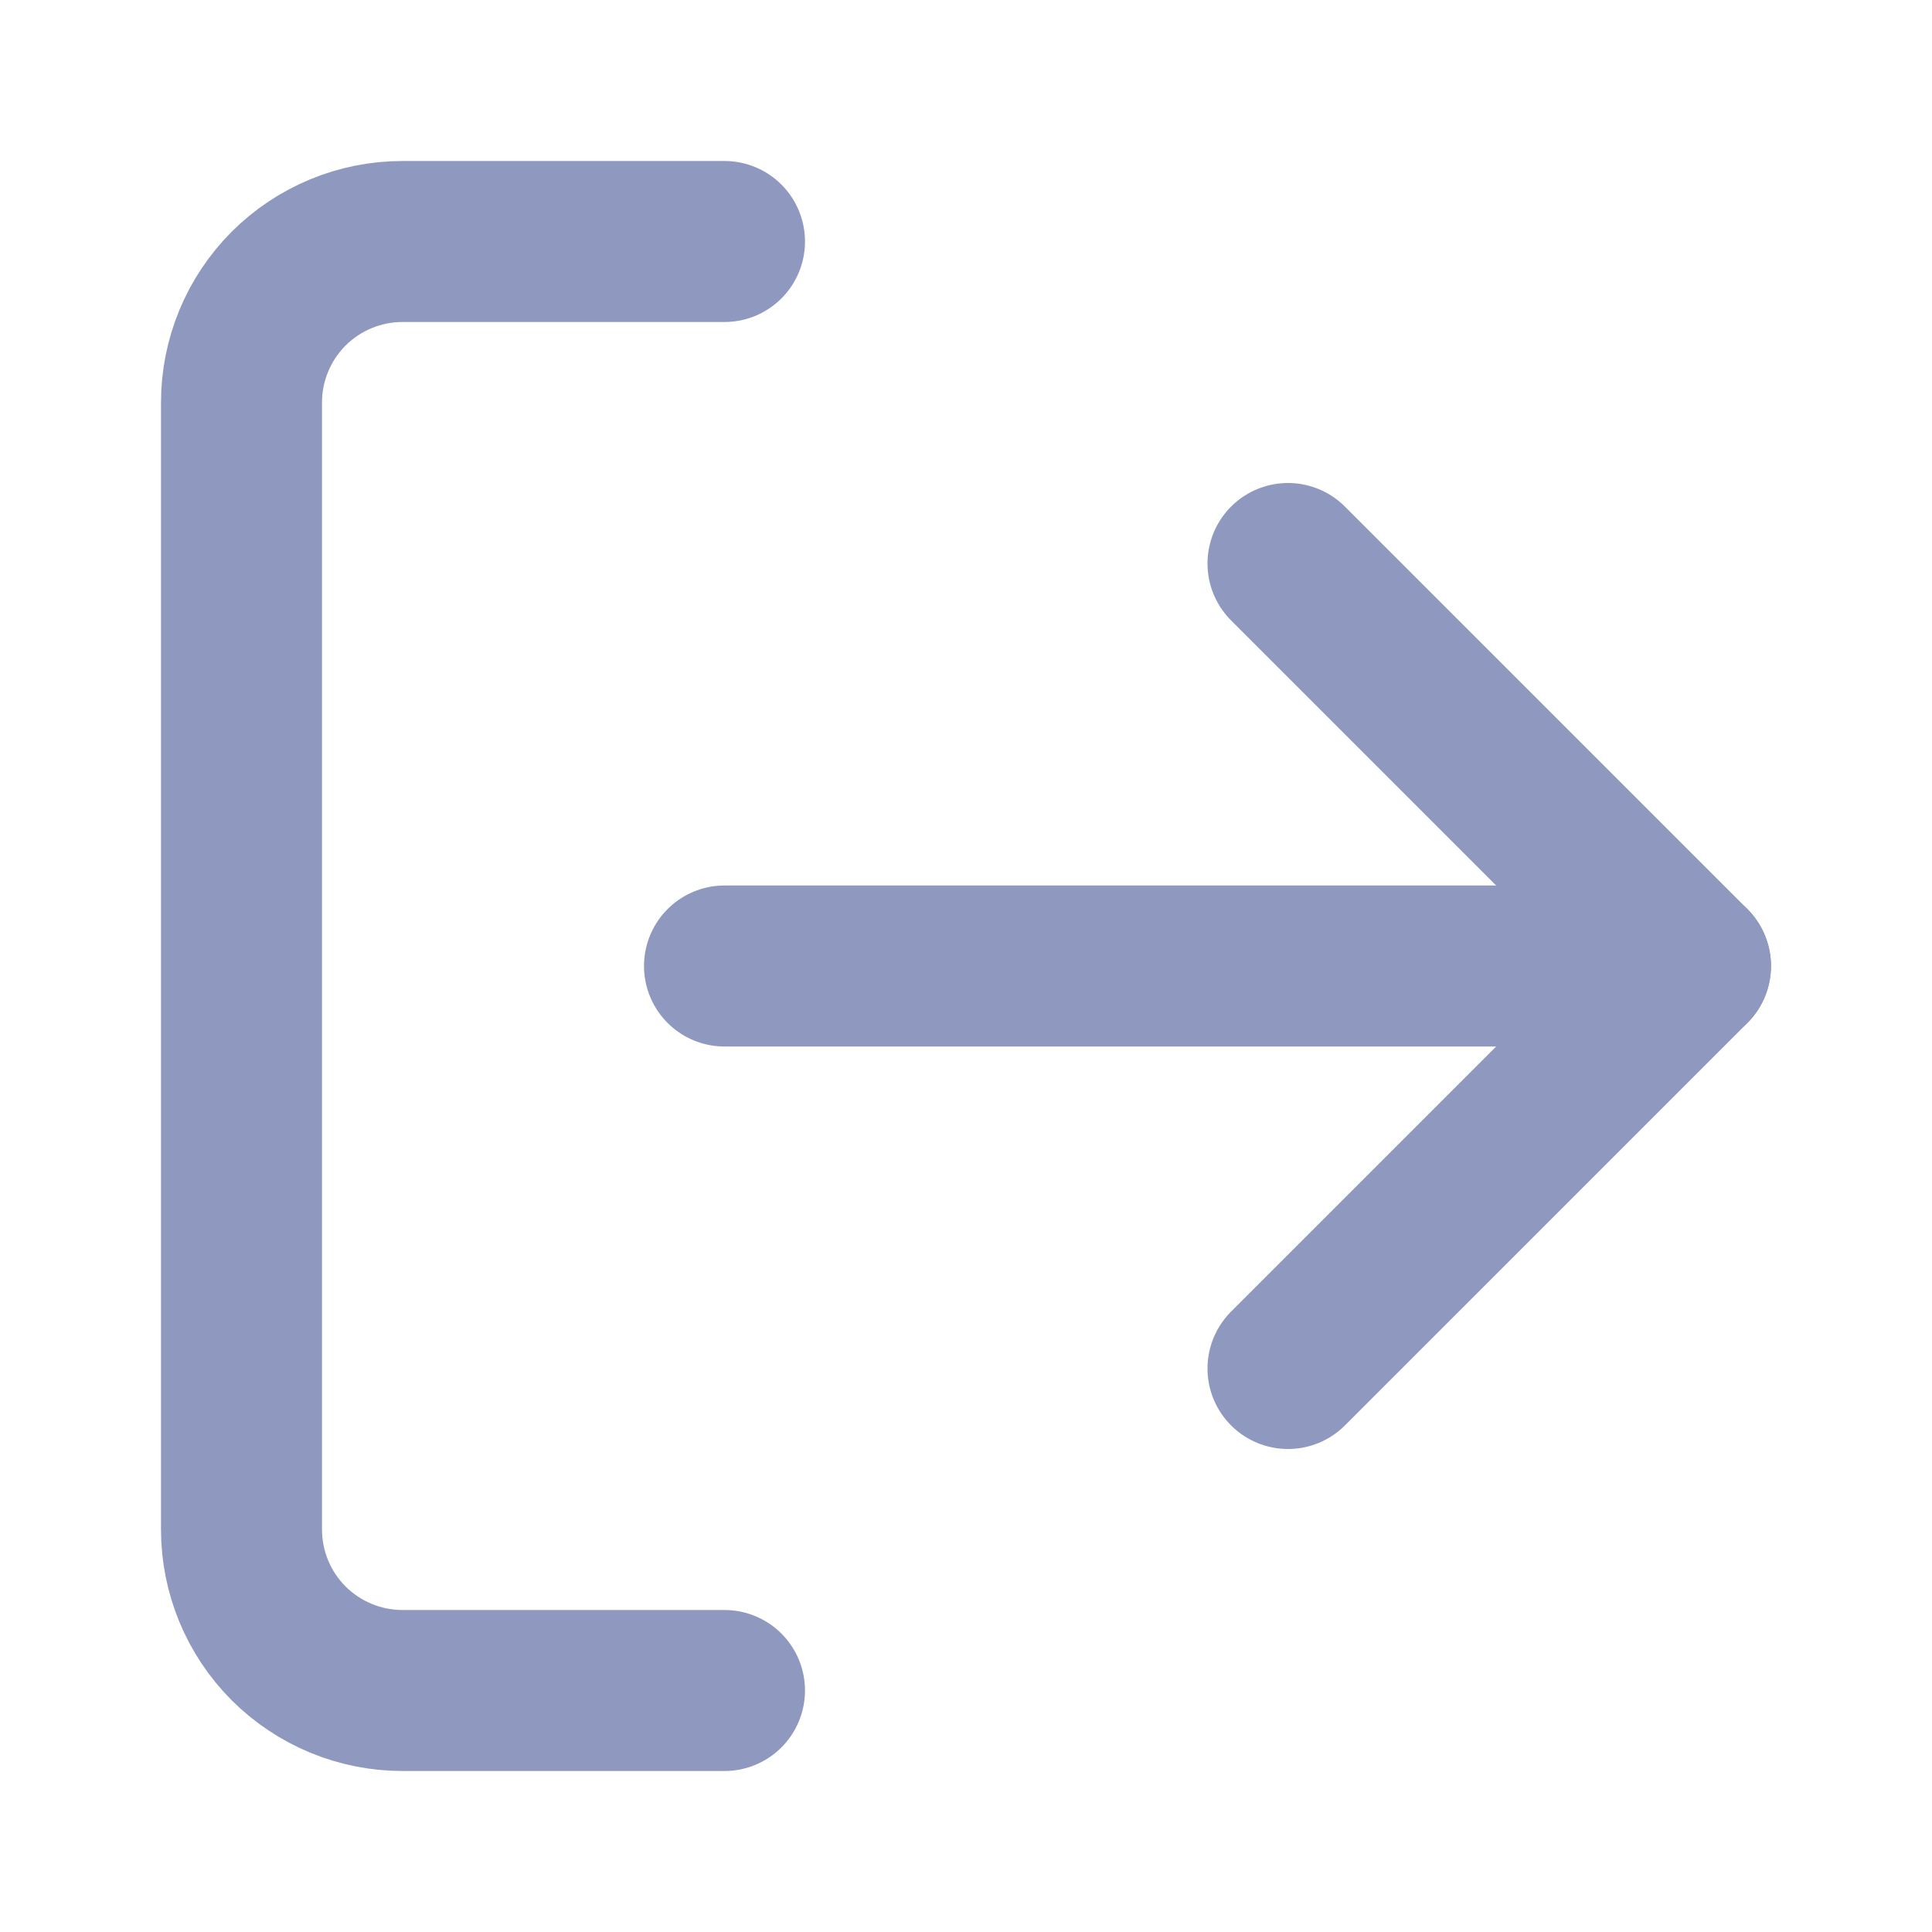
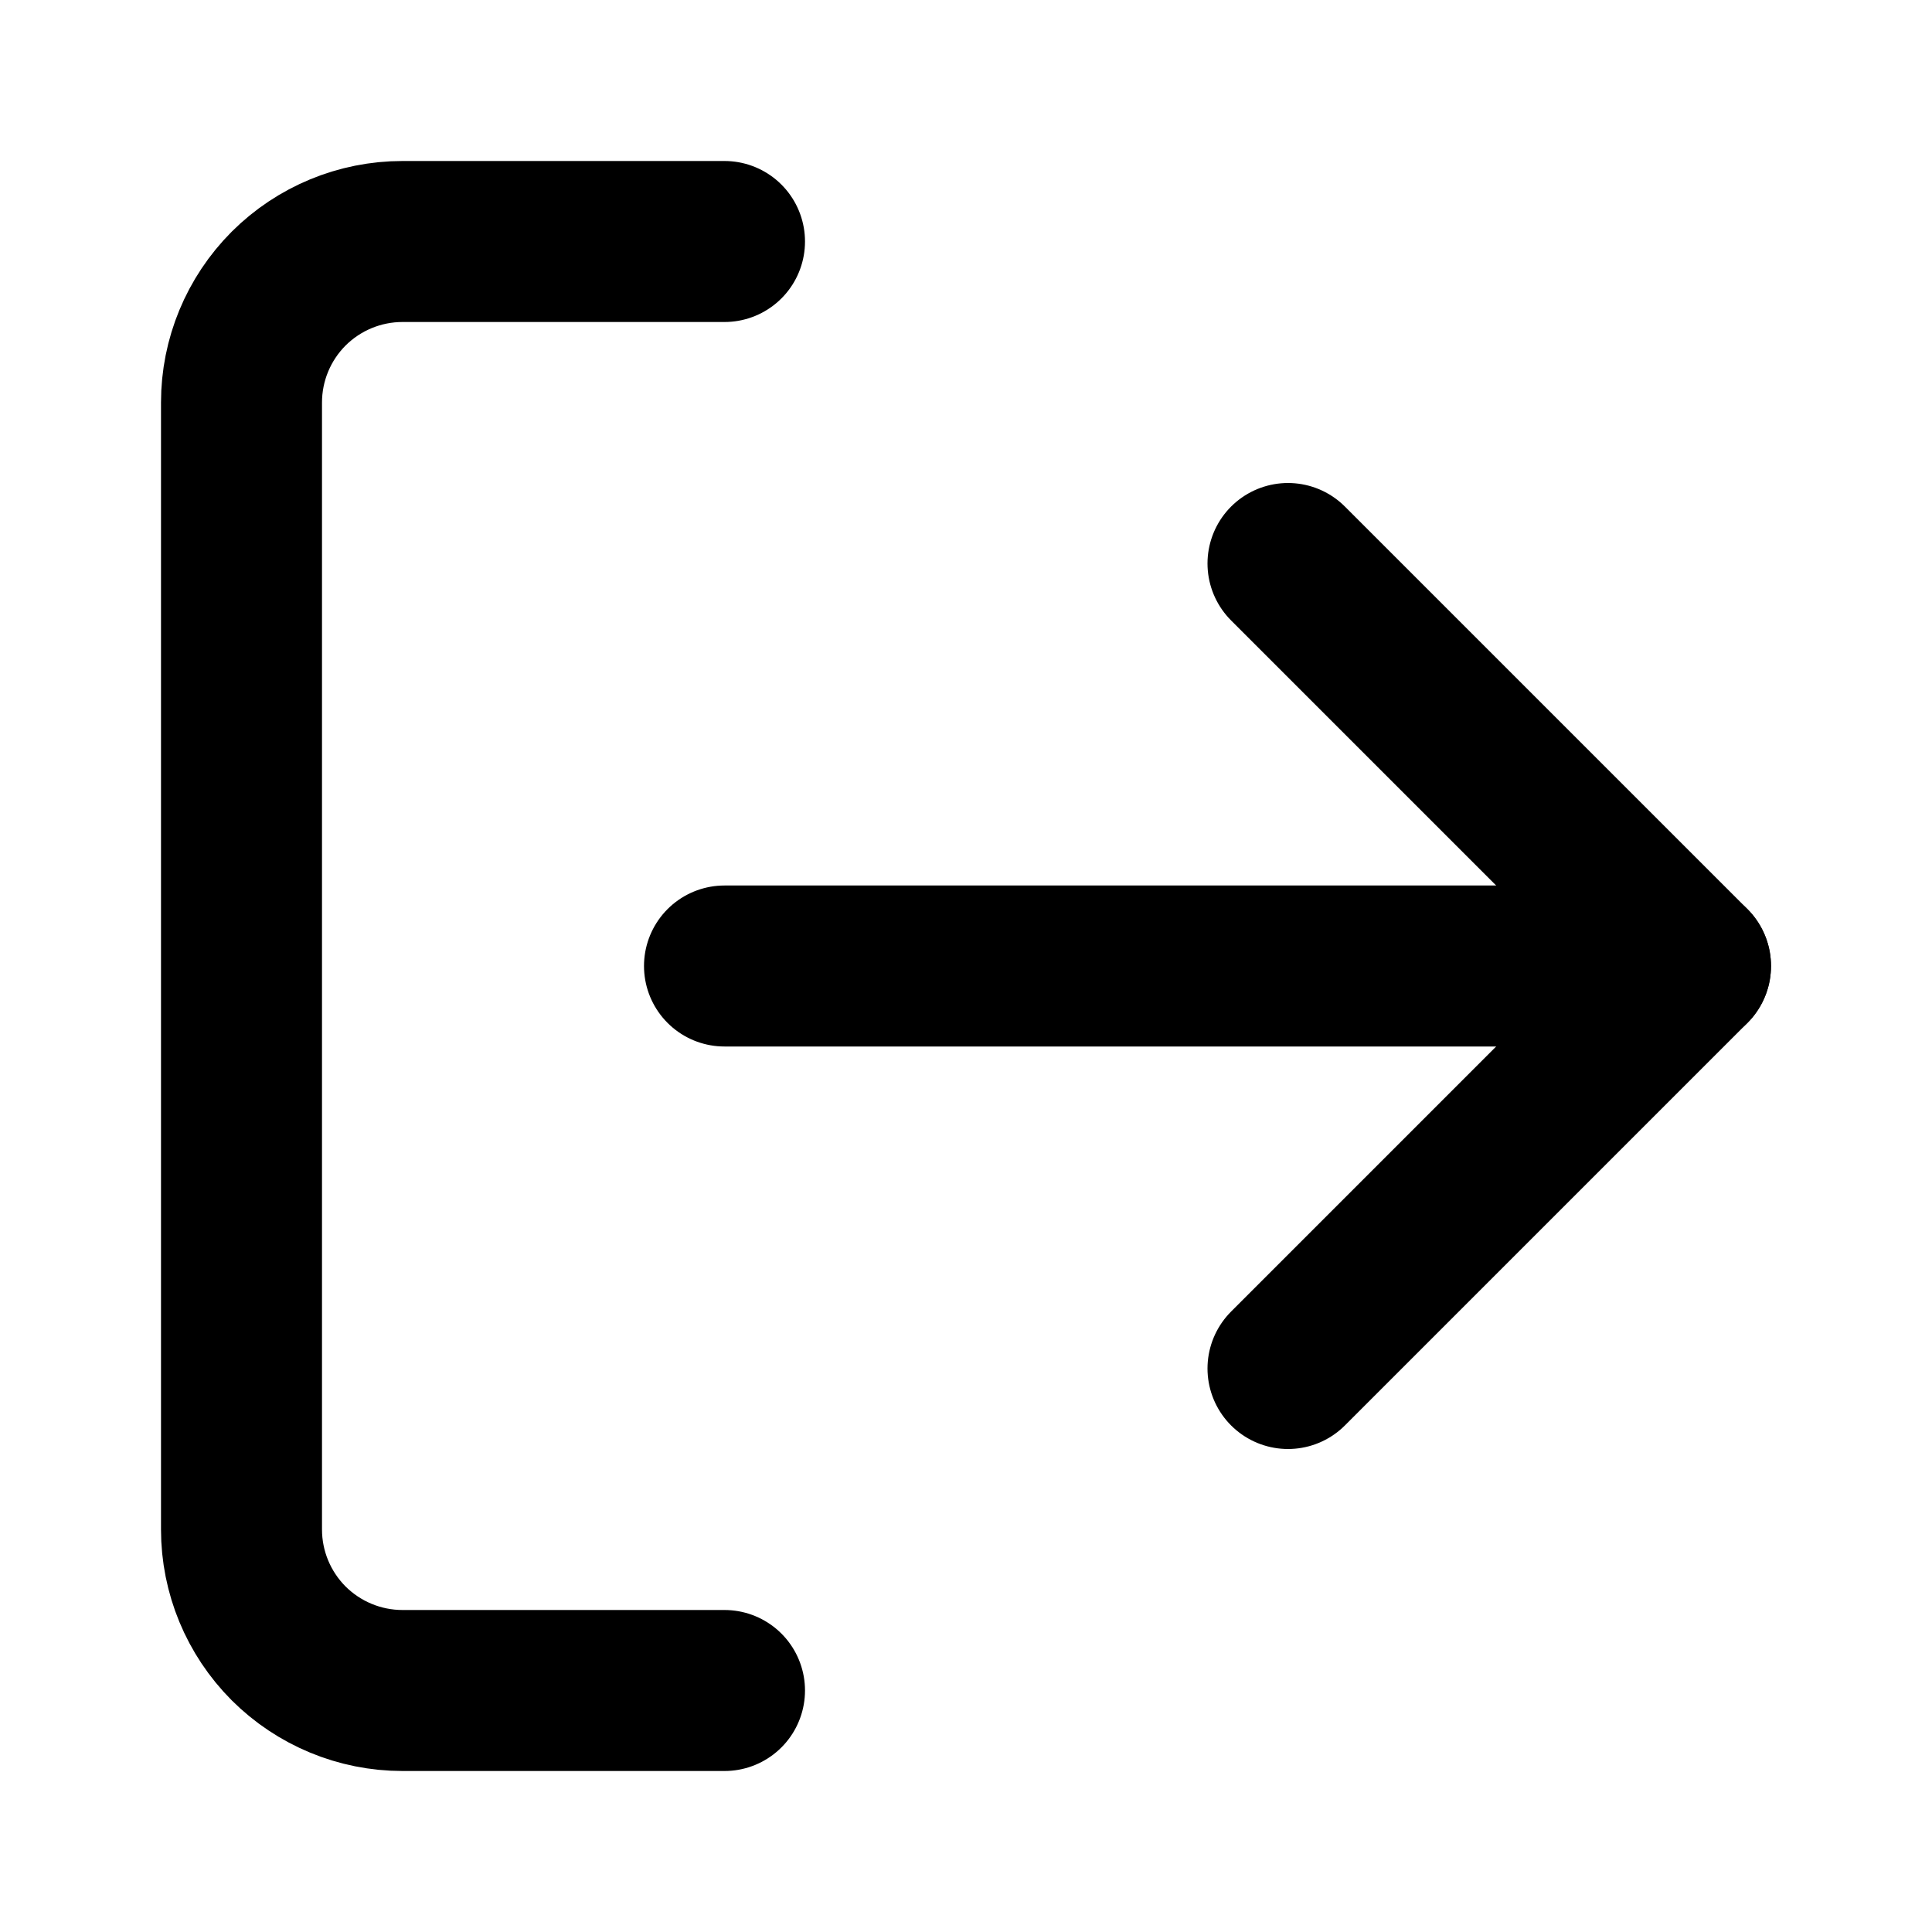
<svg xmlns="http://www.w3.org/2000/svg" width="18" height="18" viewBox="0 0 18 18" fill="none">
-   <path d="M6.75 15.75H3.75C3.352 15.75 2.971 15.592 2.689 15.311C2.408 15.029 2.25 14.648 2.25 14.25V3.75C2.25 3.352 2.408 2.971 2.689 2.689C2.971 2.408 3.352 2.25 3.75 2.25H6.75" stroke="#8F99BF" stroke-width="1.5" stroke-linecap="round" stroke-linejoin="round" />
-   <path d="M12 12.75L15.75 9L12 5.25" stroke="#8F99BF" stroke-width="1.5" stroke-linecap="round" stroke-linejoin="round" />
-   <path d="M15.75 9H6.75" stroke="#8F99BF" stroke-width="1.5" stroke-linecap="round" stroke-linejoin="round" />
+   <path d="M6.75 15.75H3.75C3.352 15.75 2.971 15.592 2.689 15.311C2.408 15.029 2.25 14.648 2.25 14.25V3.75C2.25 3.352 2.408 2.971 2.689 2.689C2.971 2.408 3.352 2.25 3.75 2.25H6.75" stroke="currentColor" stroke-width="1.5" stroke-linecap="round" stroke-linejoin="round" />
+   <path d="M12 12.75L15.75 9L12 5.25" stroke="currentColor" stroke-width="1.5" stroke-linecap="round" stroke-linejoin="round" />
+   <path d="M15.75 9H6.75" stroke="currentColor" stroke-width="1.5" stroke-linecap="round" stroke-linejoin="round" />
</svg>
